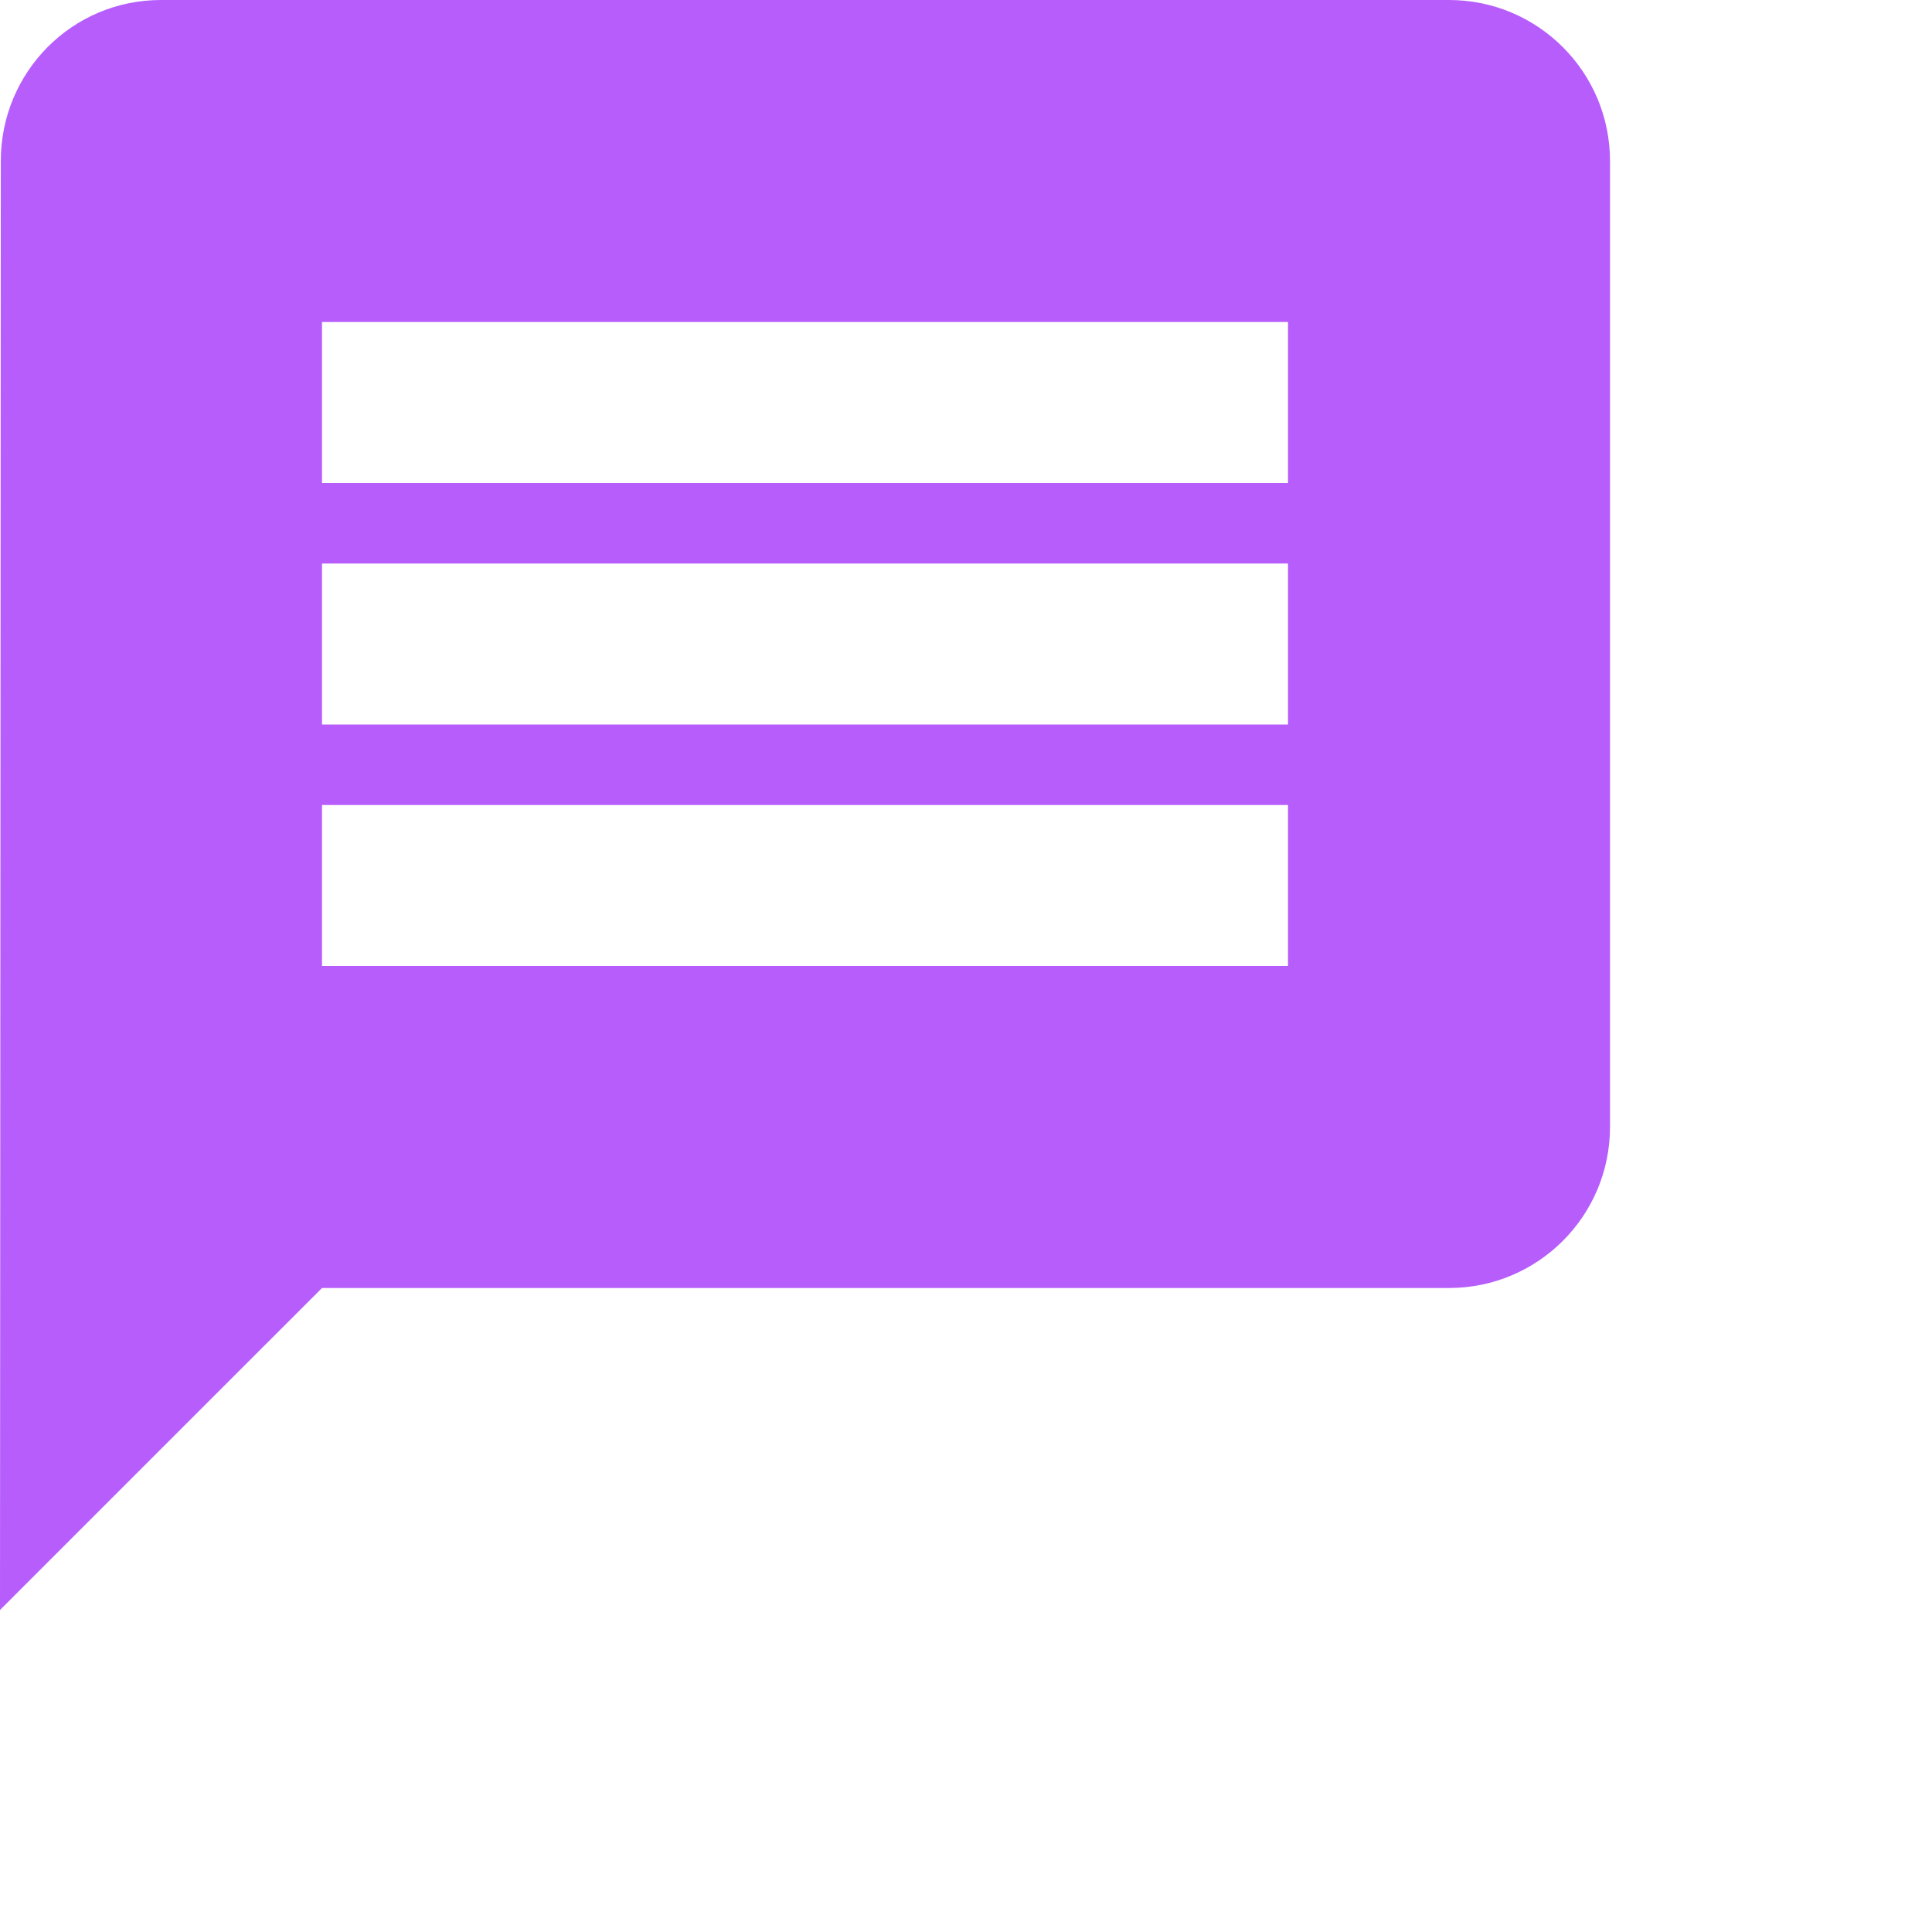
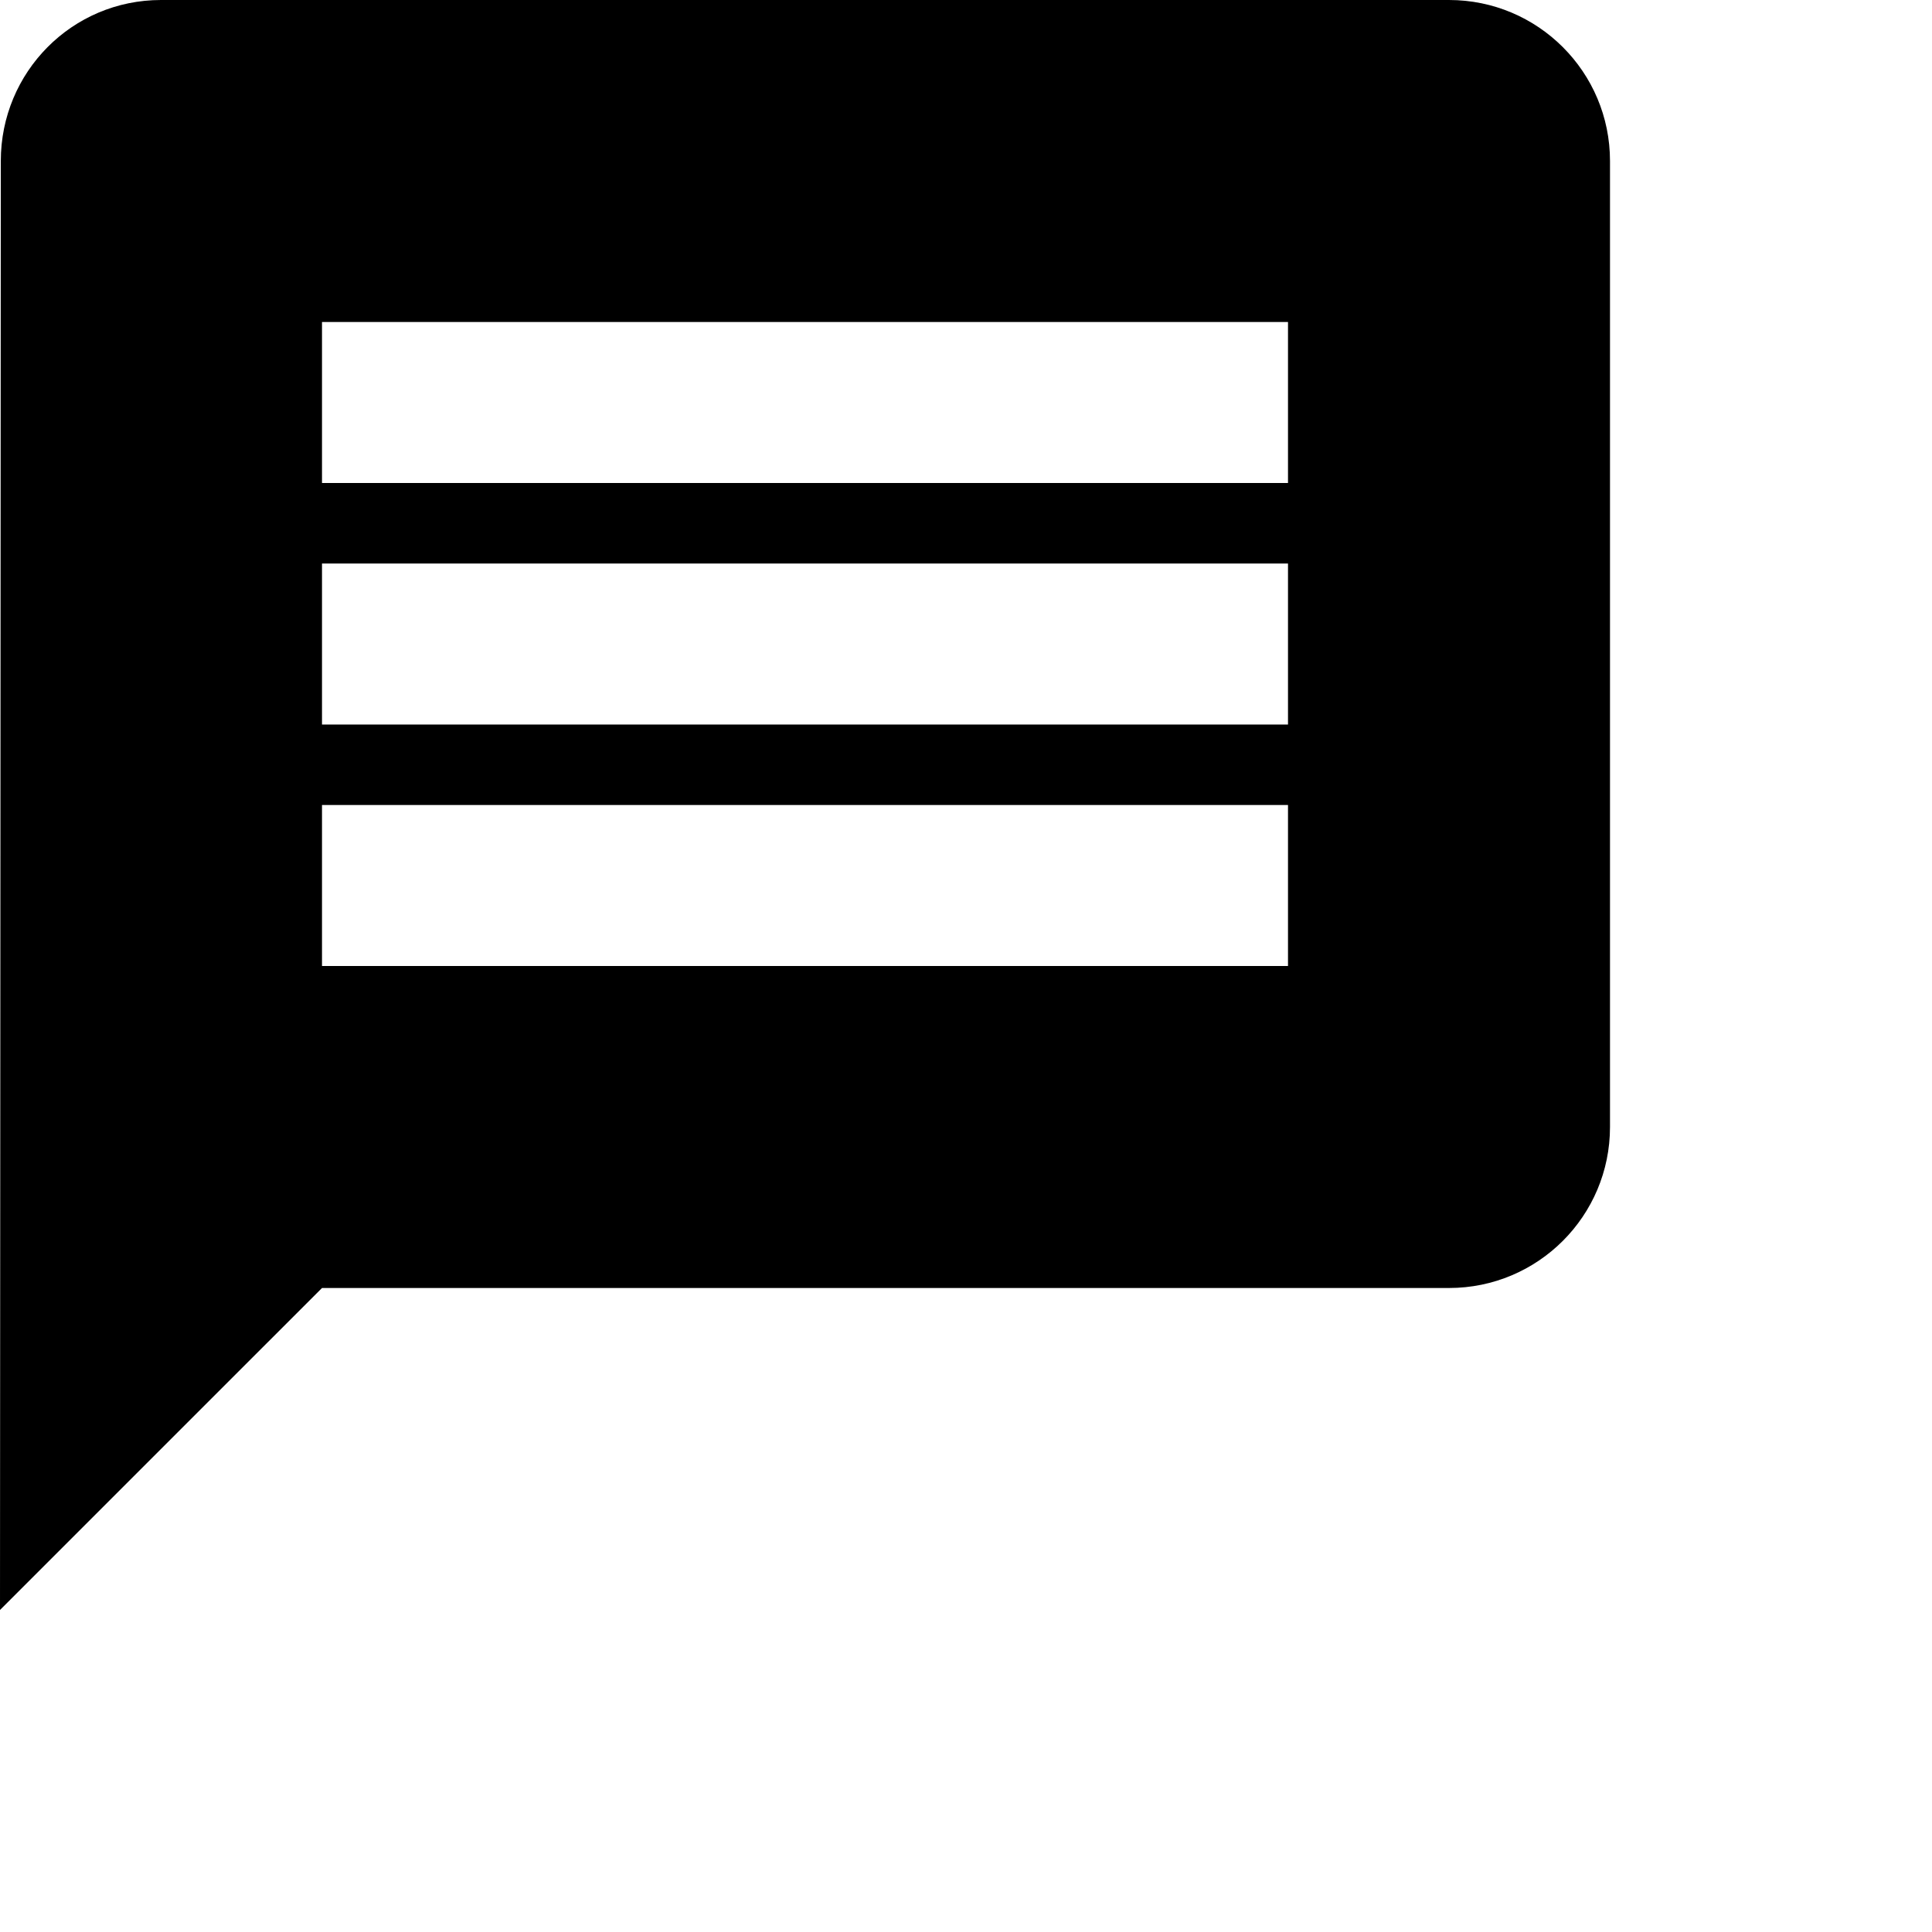
- <svg xmlns="http://www.w3.org/2000/svg" fill="#b65dfc" viewBox="0 0 48 48">
+ <svg xmlns="http://www.w3.org/2000/svg" fill="##b8bb26" viewBox="0 0 48 48">
  <path d="m36 0h-32c-2.21 0-3.98 1.79-3.98 4l-.02 36 8-8h28c2.21 0 4-1.79 4-4v-24c0-2.21-1.79-4-4-4m-4 24h-24v-4h24v4zm0-6h-24v-4h24v4m0-6h-24v-4h24v4" />
</svg>
